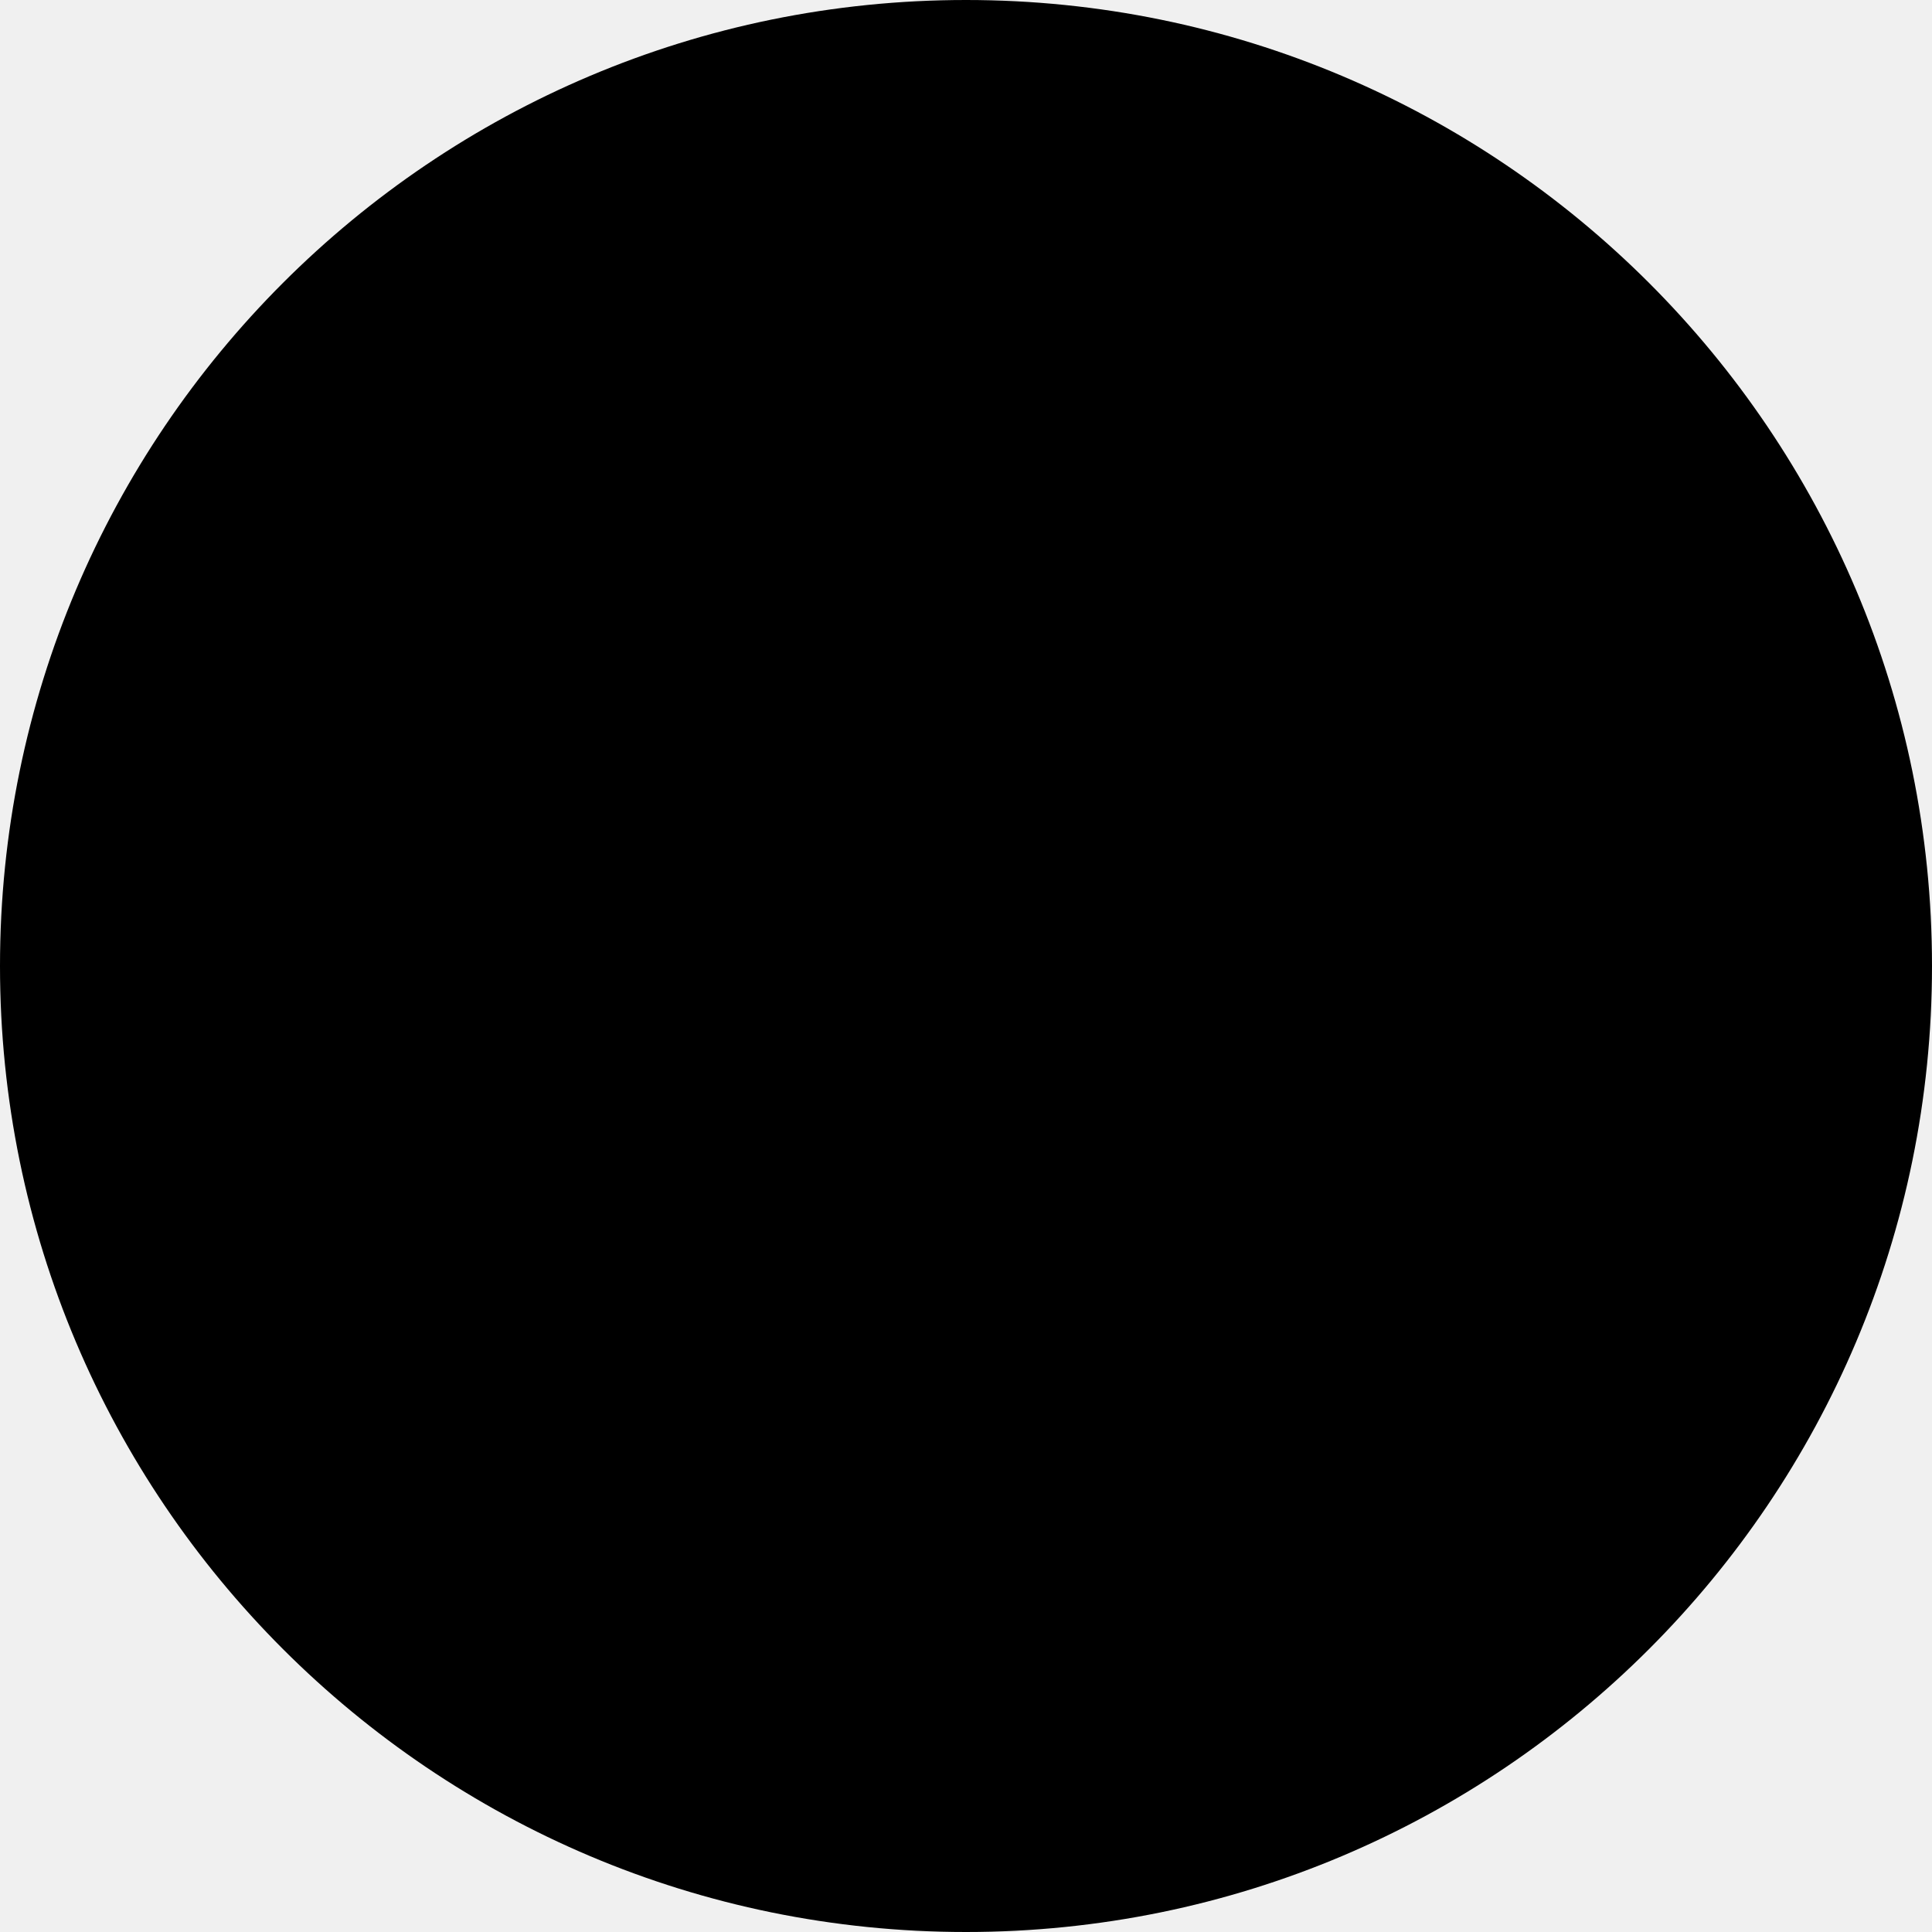
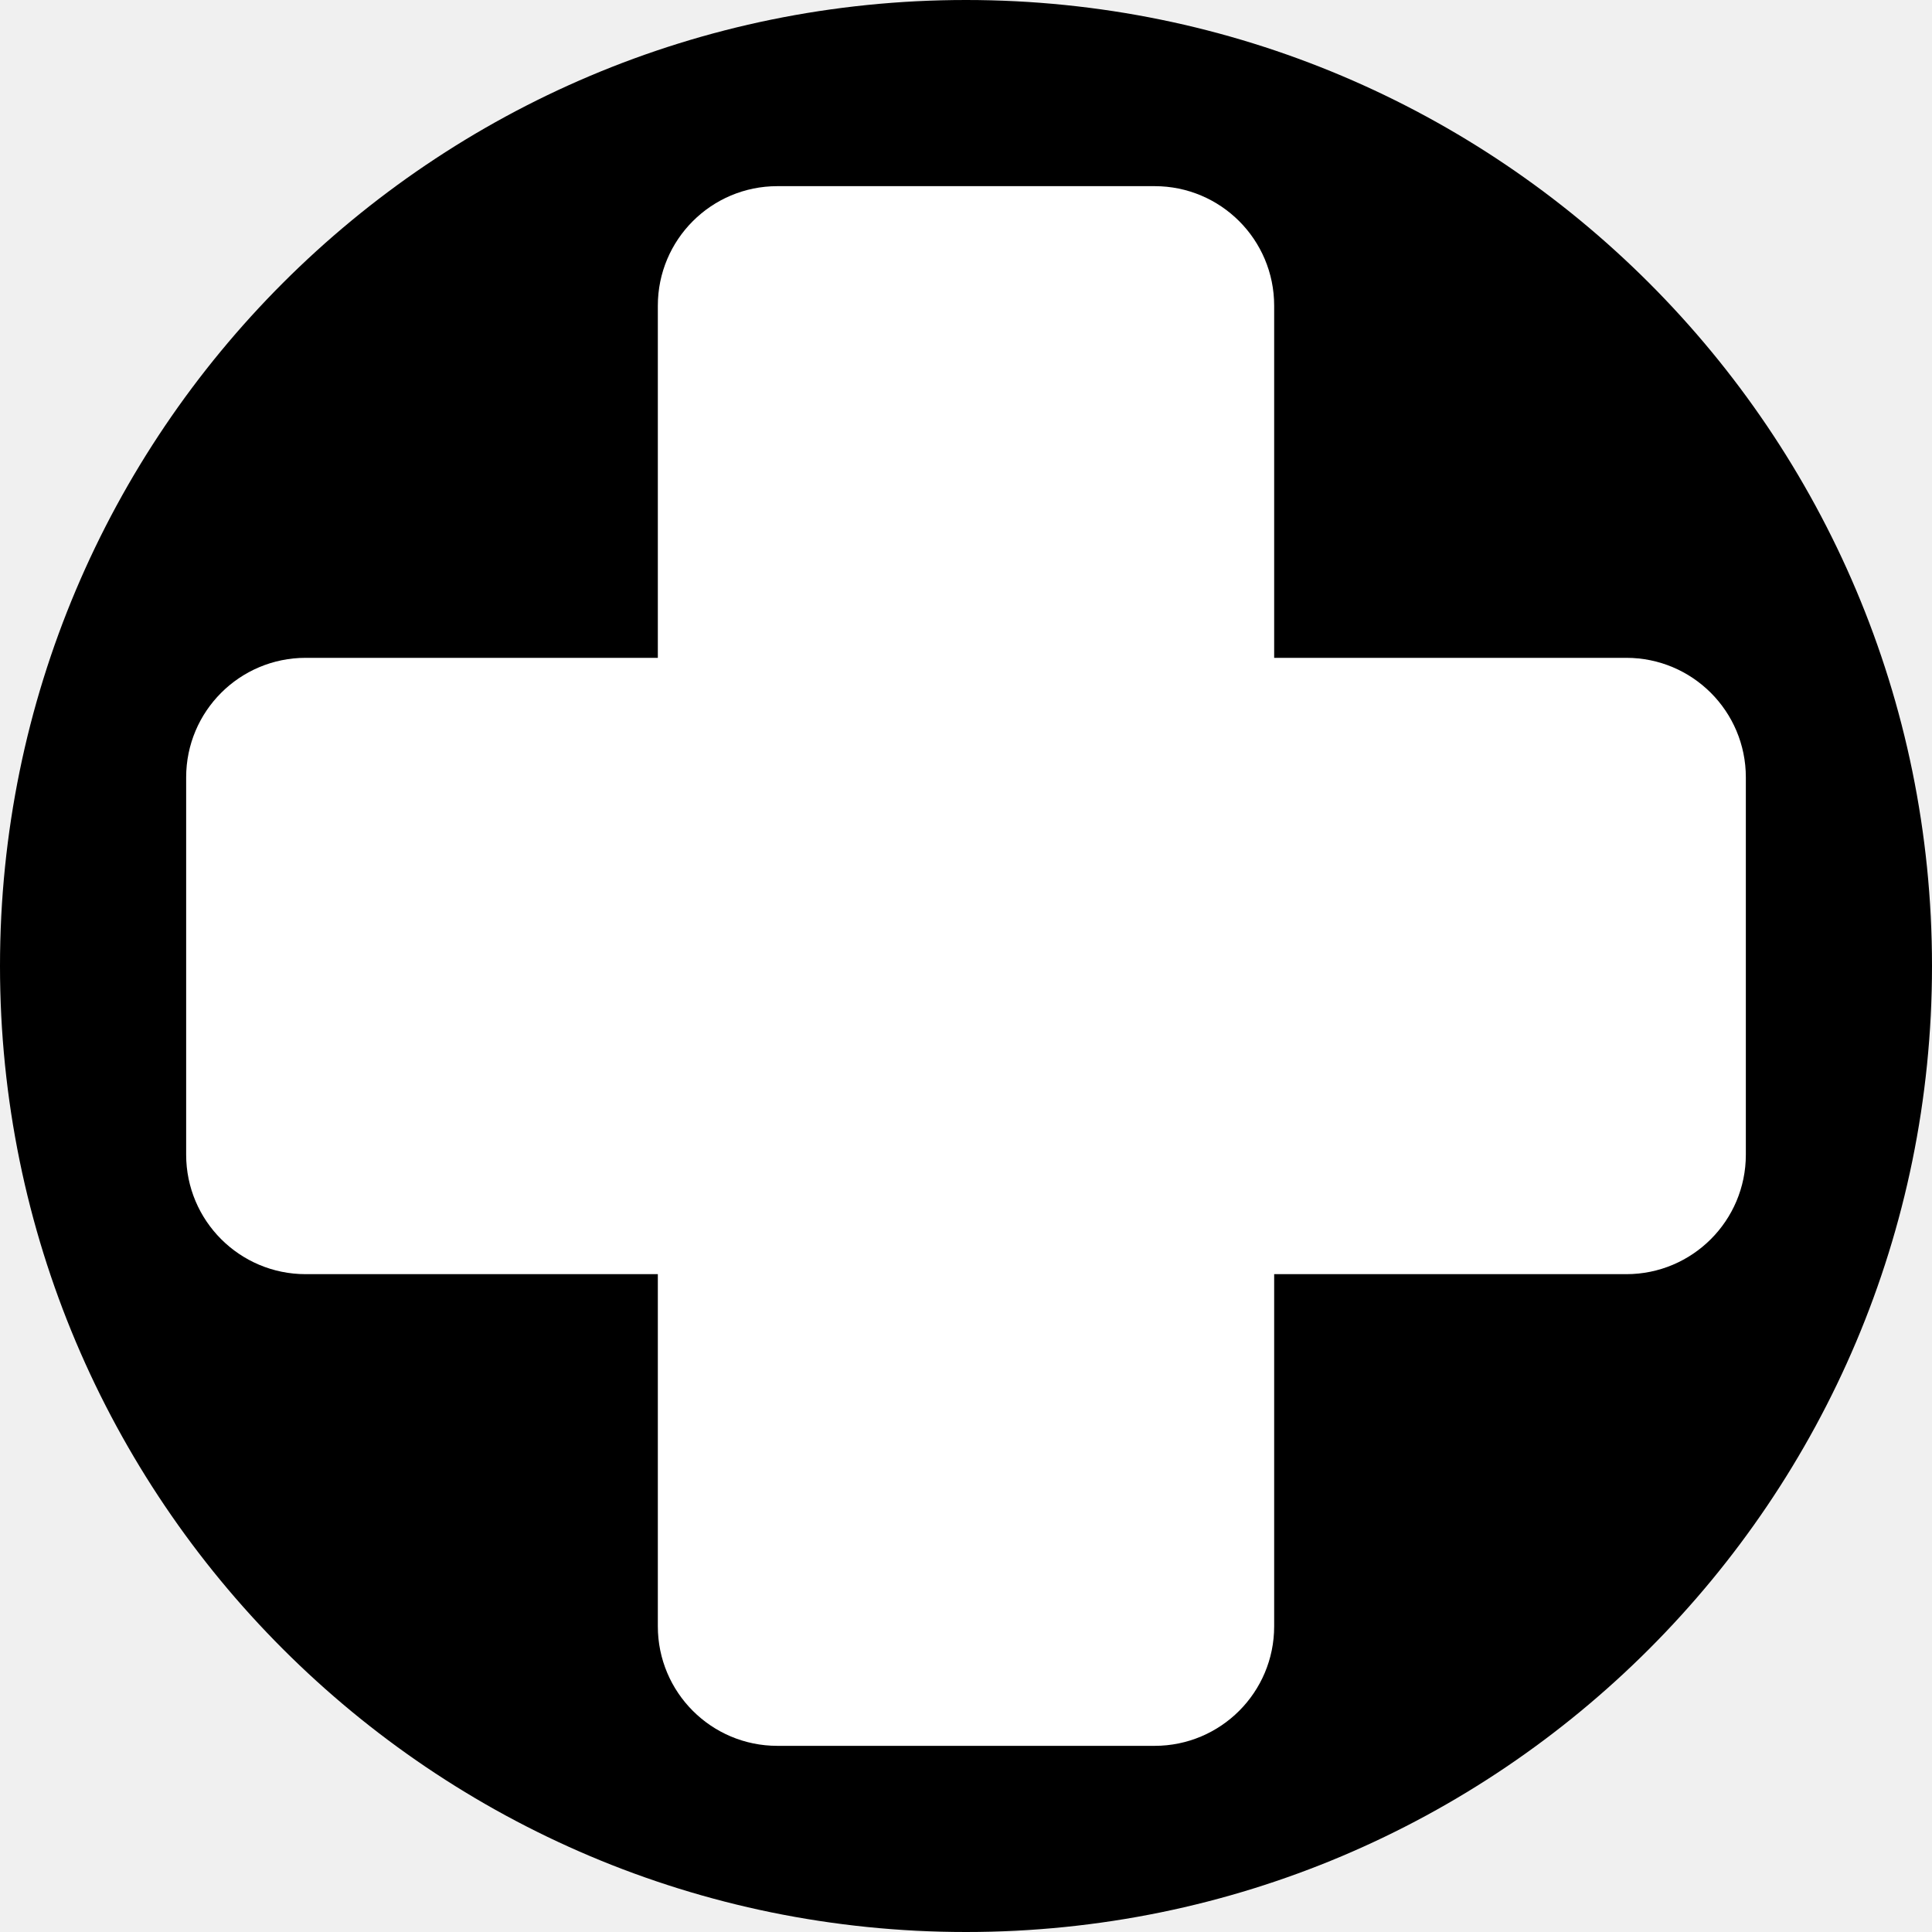
- <svg xmlns="http://www.w3.org/2000/svg" fill="#000000" width="800px" height="800px" viewBox="-3.2 -3.2 38.40 38.40" version="1.1" stroke="#000000">
+ <svg xmlns="http://www.w3.org/2000/svg" fill="#ffffff" width="800px" height="800px" viewBox="-3.2 -3.2 38.40 38.40" version="1.1" stroke="#ffffff">
  <g id="SVGRepo_bgCarrier" stroke-width="0">
    <rect x="-3.2" y="-3.2" width="38.40" height="38.40" rx="19.2" fill="#000000" strokewidth="0" />
  </g>
  <g id="SVGRepo_tracerCarrier" stroke-linecap="round" stroke-linejoin="round" />
  <g id="SVGRepo_iconCarrier">
    <path d="M29.125 10.375h-7.5v-7.5c0-1.036-0.839-1.875-1.875-1.875h-7.5c-1.036 0-1.875 0.84-1.875 1.875v7.5h-7.5c-1.036 0-1.875 0.84-1.875 1.875v7.5c0 1.036 0.84 1.875 1.875 1.875h7.5v7.5c0 1.036 0.84 1.875 1.875 1.875h7.5c1.036 0 1.875-0.84 1.875-1.875v-7.5h7.5c1.035 0 1.875-0.839 1.875-1.875v-7.5c0-1.036-0.84-1.875-1.875-1.875z" />
  </g>
</svg>
